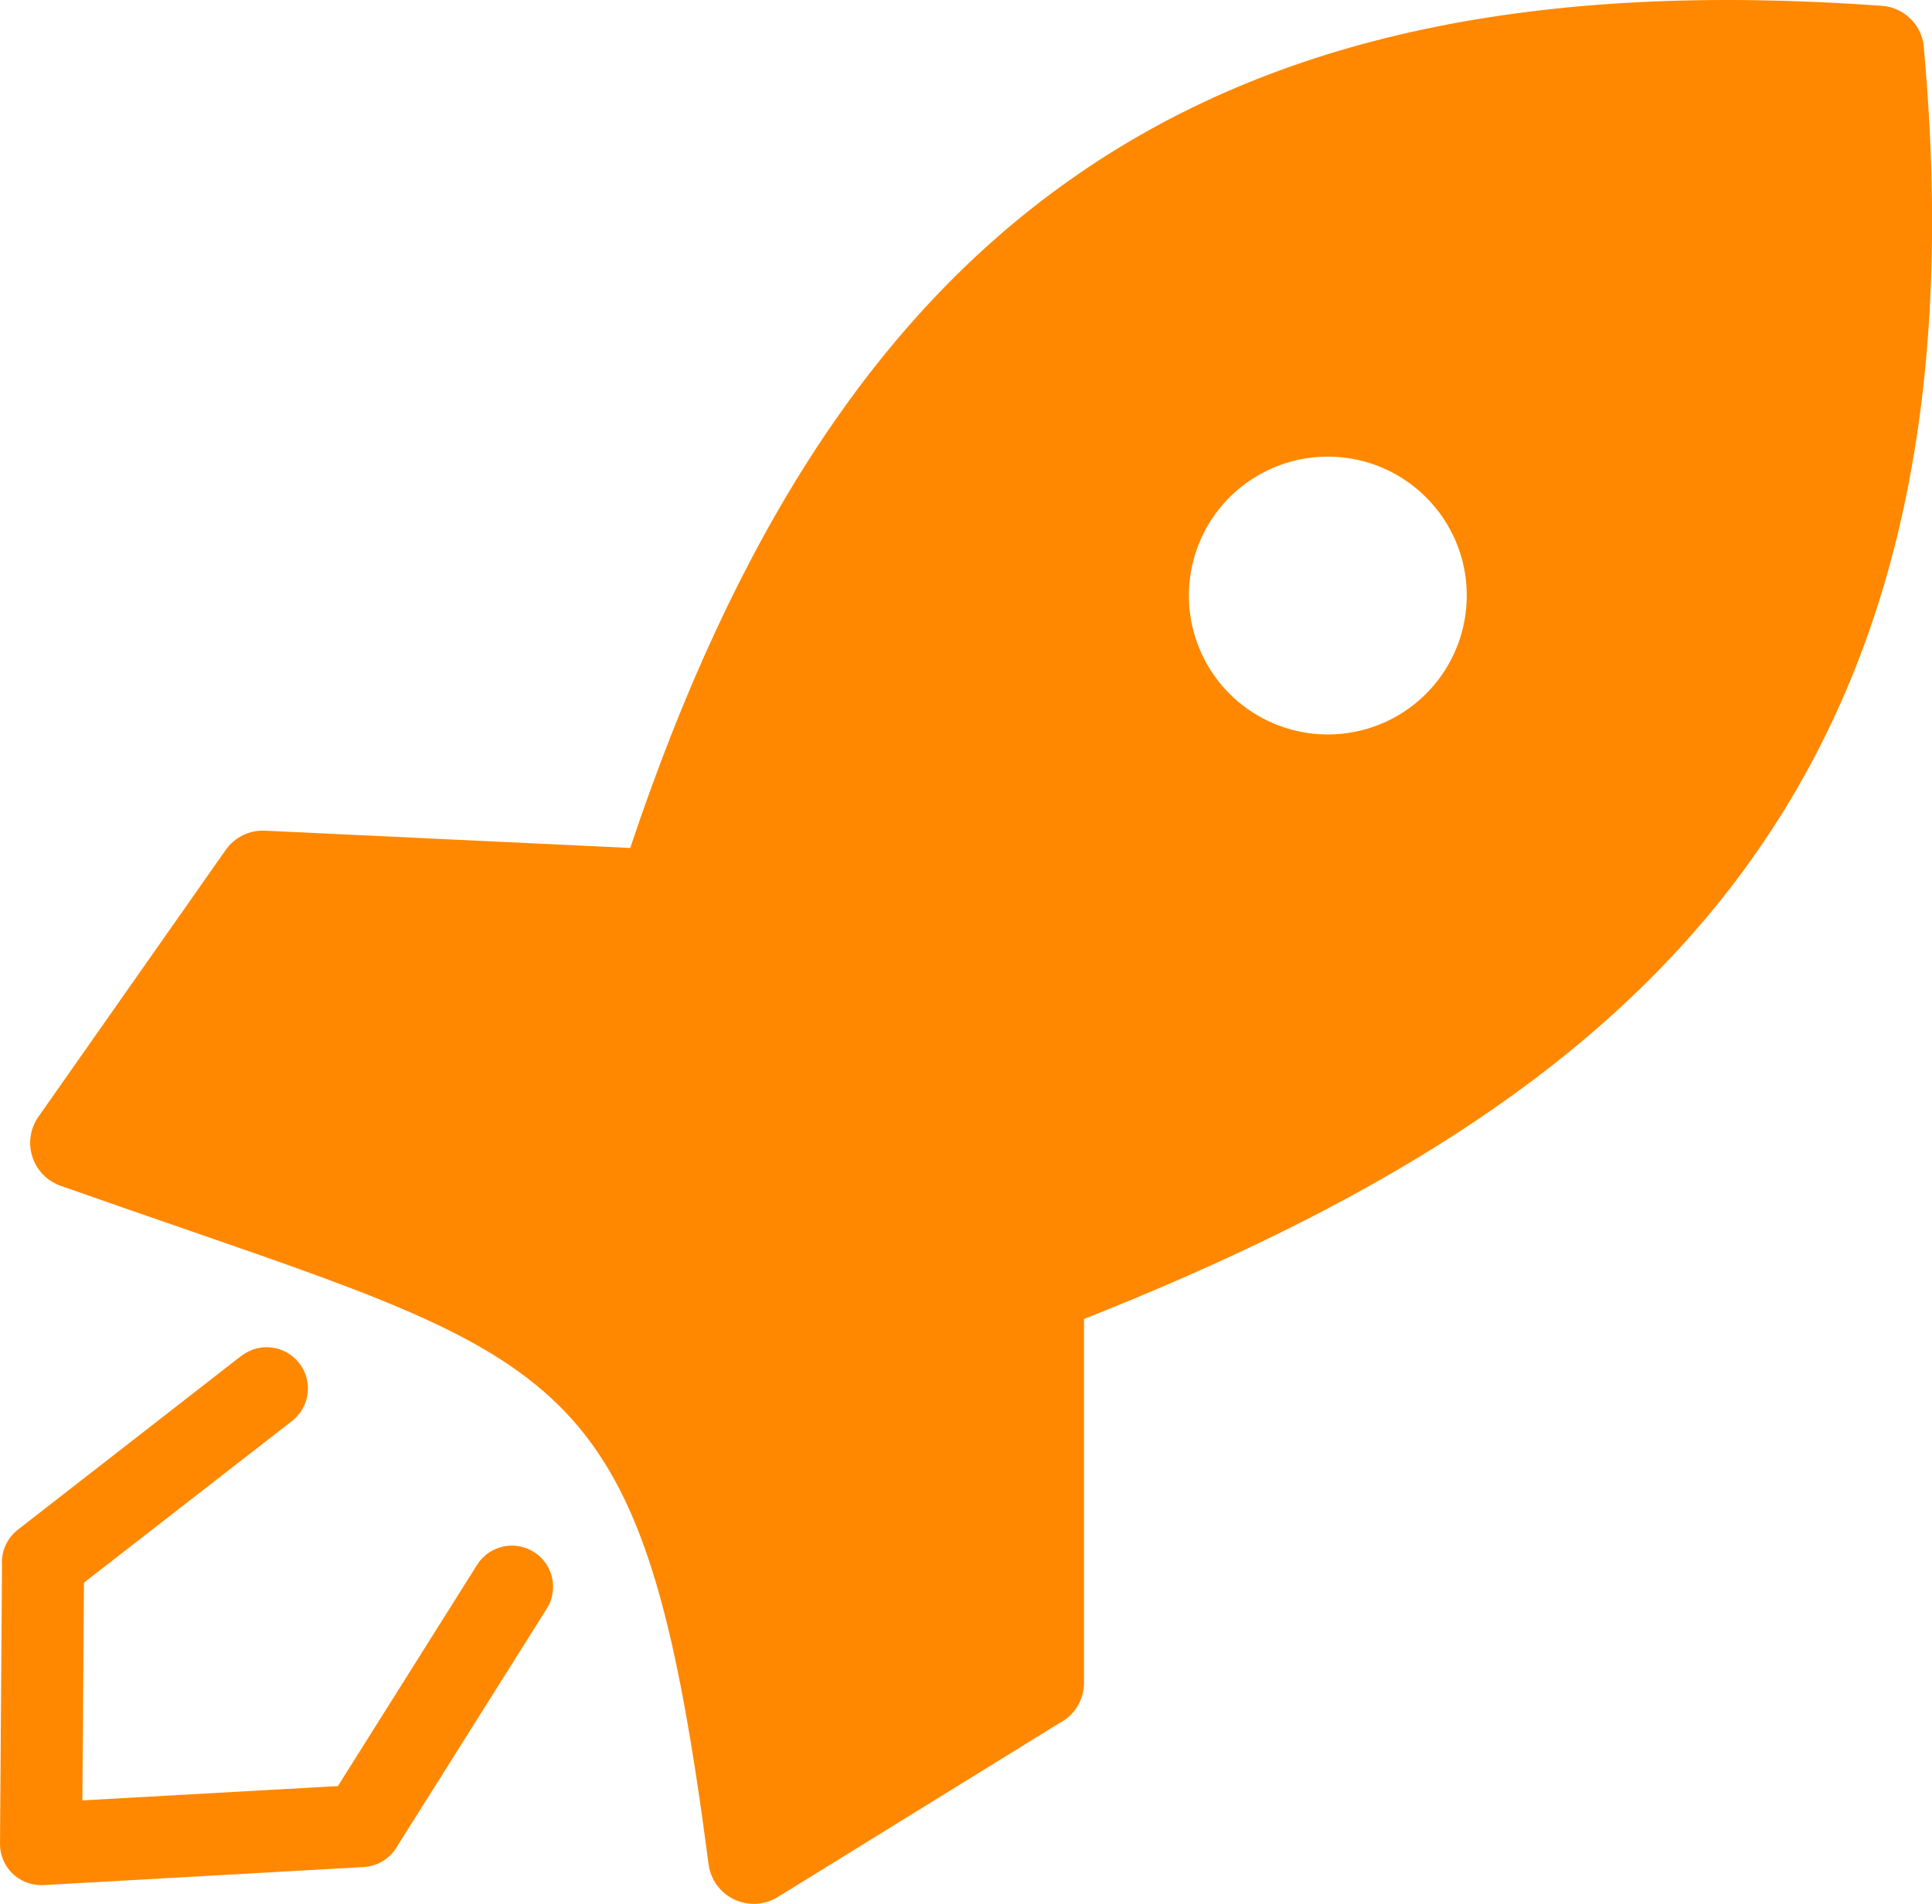
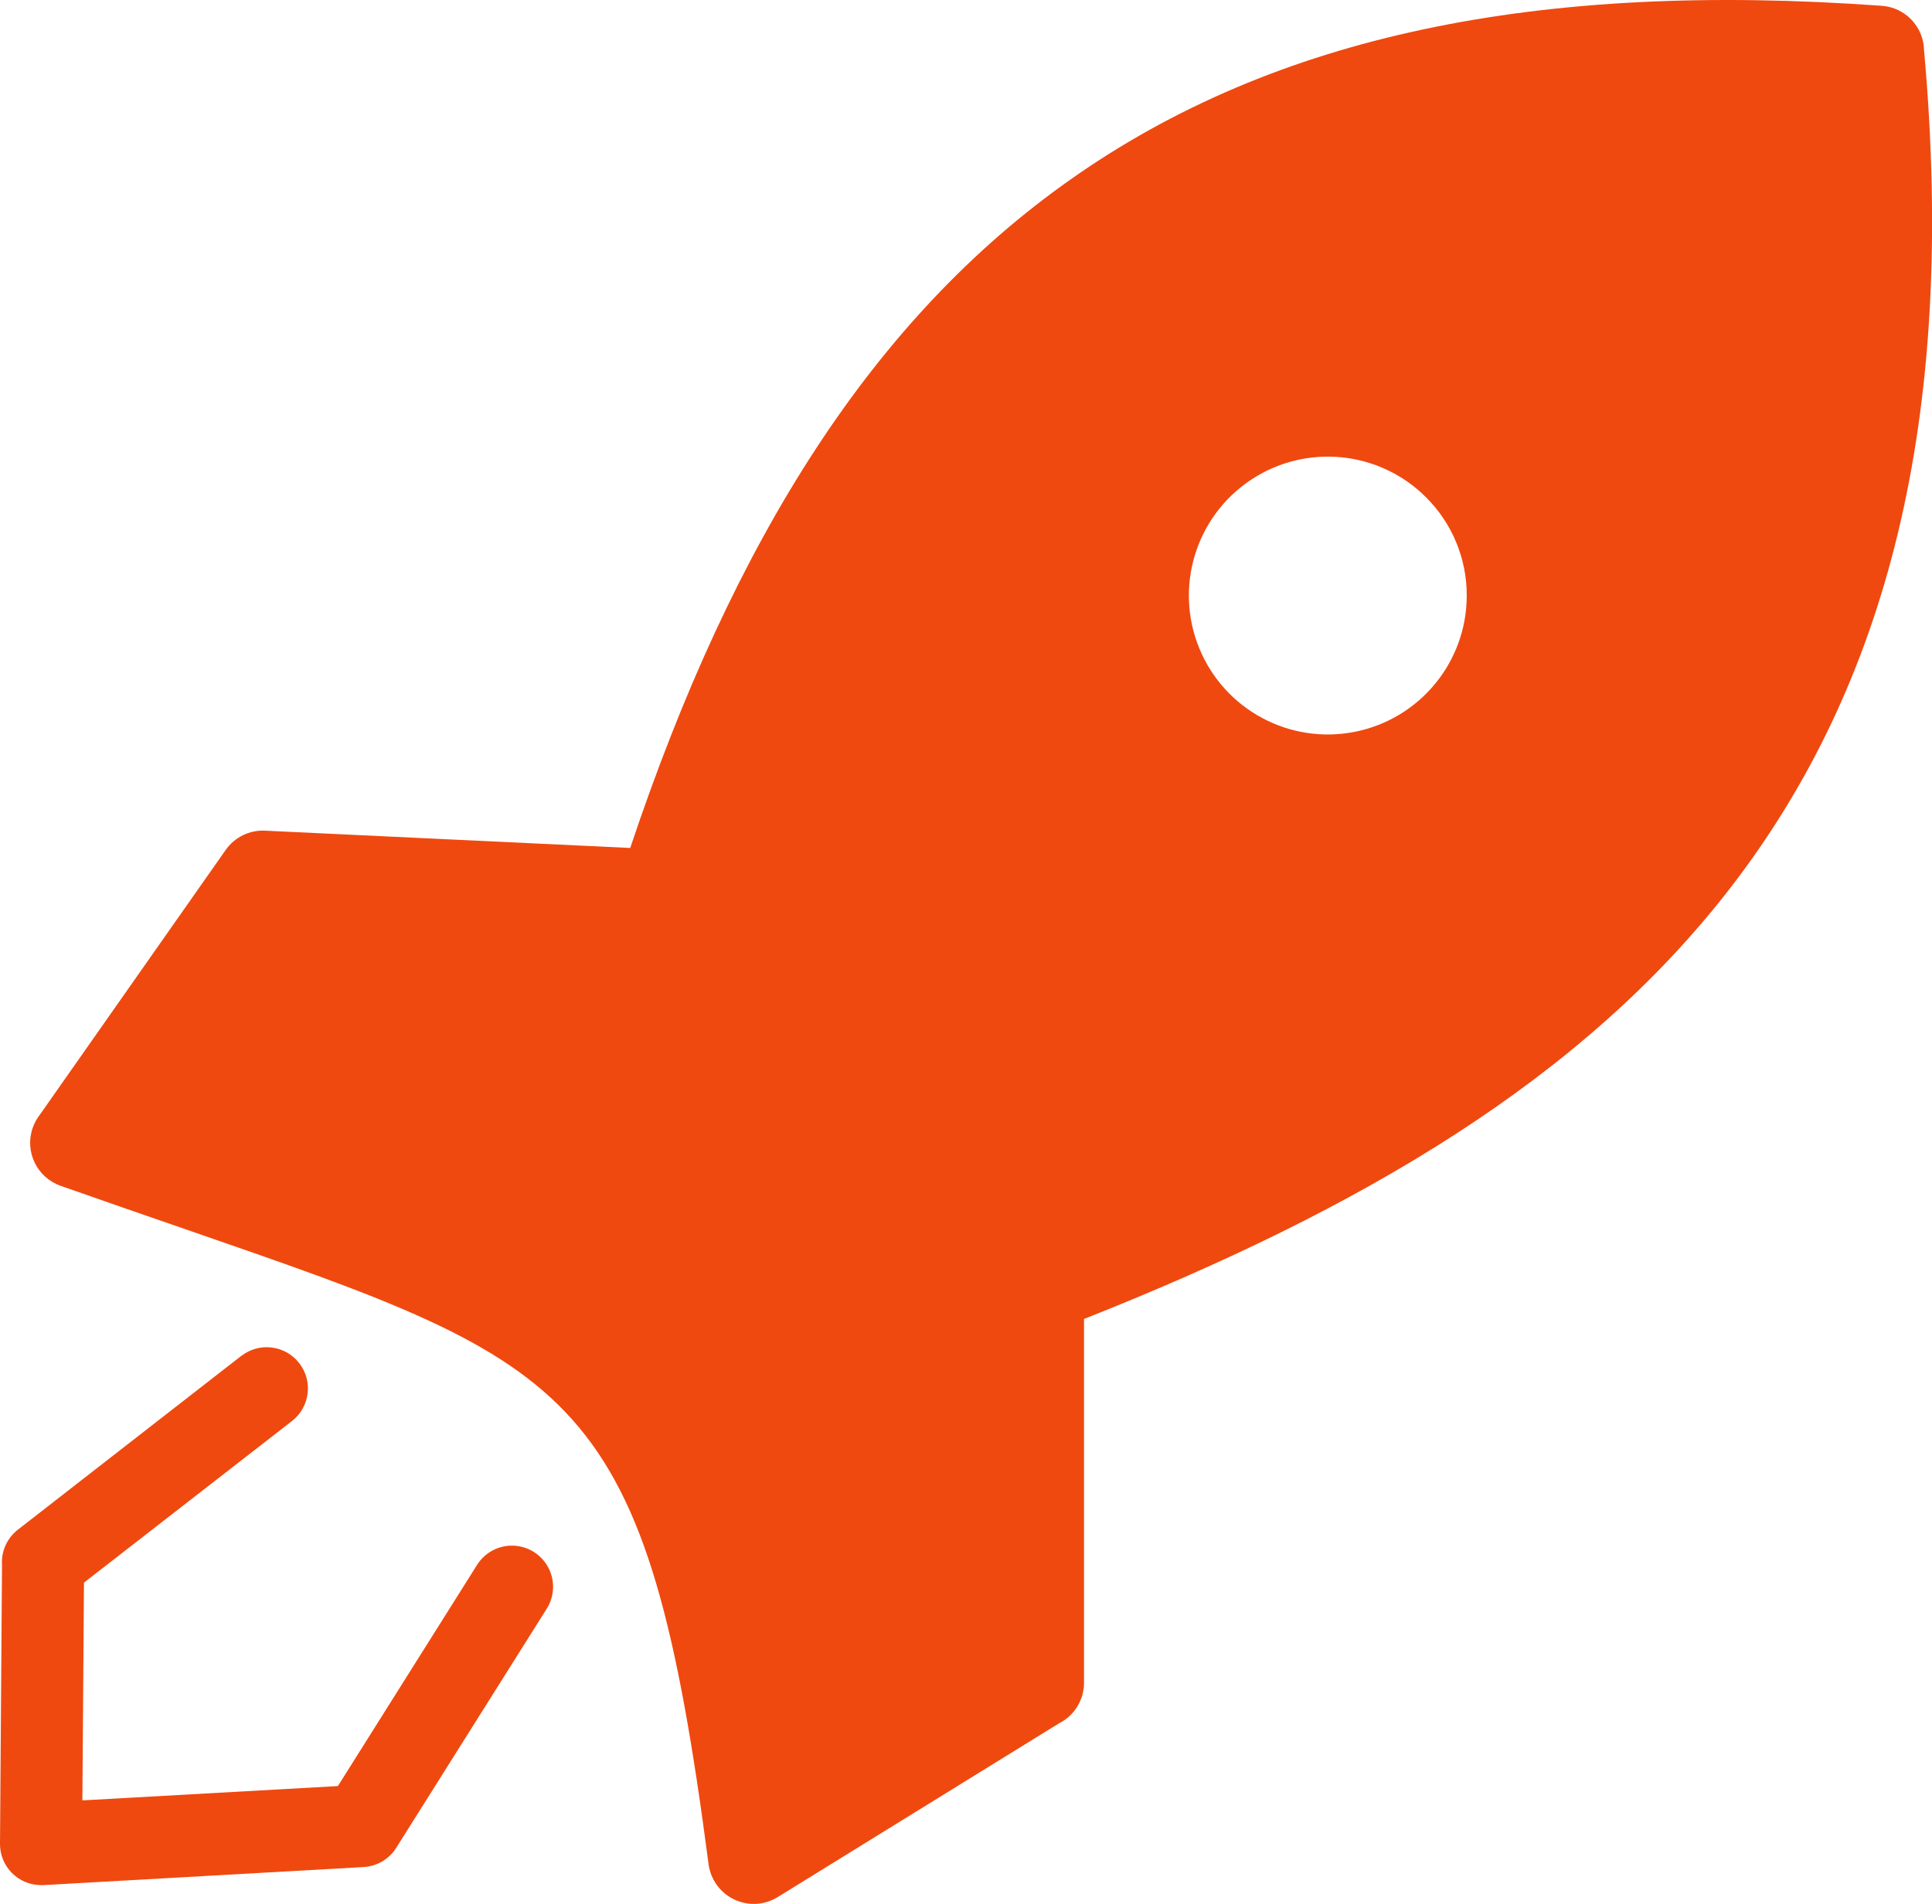
<svg xmlns="http://www.w3.org/2000/svg" width="86.676" height="85.423" viewBox="0 0 86.676 85.423">
  <g id="rocket-launch" transform="translate(-0.01 -0.001)">
-     <path id="Path_8077" data-name="Path 8077" d="M10.838,60.837a1.85,1.85,0,0,1,2.272,2.921L3.777,71.01l-.071,9.77,11.463-.642,6.222-9.89a1.847,1.847,0,1,1,3.125,1.968l-6.7,10.645a1.853,1.853,0,0,1-1.5.91l-14.37.811H1.844A1.844,1.844,0,0,1,.01,82.727L.1,70.234a1.857,1.857,0,0,1,.712-1.6l10.024-7.8ZM28.284,38.045c4.656-13.918,10.934-23.787,19.766-30C57.214,1.588,68.995-.853,84.43.261a2.039,2.039,0,0,1,1.9,2c1.5,16.712-1.749,28.563-8.663,37.543C71.012,48.436,61.03,54.277,48.643,59.18V75.5a2.039,2.039,0,0,1-1.129,1.827L34.9,85.119a2.045,2.045,0,0,1-3.1-1.467h0C29.011,62.3,26.041,61.282,8.588,55.243c-2.088-.72-4.338-1.5-5.862-2.039a2.042,2.042,0,0,1-1.249-2.6,2.168,2.168,0,0,1,.339-.614l8.317-11.851a2.032,2.032,0,0,1,1.764-.868h0l16.387.776ZM63.993,22.32a6.233,6.233,0,1,0,1.82,4.4,6.194,6.194,0,0,0-1.82-4.4Z" transform="translate(0 0)" fill="#f80" />
+     <path id="Path_8077" data-name="Path 8077" d="M10.838,60.837a1.85,1.85,0,0,1,2.272,2.921L3.777,71.01l-.071,9.77,11.463-.642,6.222-9.89a1.847,1.847,0,1,1,3.125,1.968l-6.7,10.645a1.853,1.853,0,0,1-1.5.91l-14.37.811H1.844A1.844,1.844,0,0,1,.01,82.727L.1,70.234a1.857,1.857,0,0,1,.712-1.6l10.024-7.8ZM28.284,38.045c4.656-13.918,10.934-23.787,19.766-30C57.214,1.588,68.995-.853,84.43.261a2.039,2.039,0,0,1,1.9,2c1.5,16.712-1.749,28.563-8.663,37.543C71.012,48.436,61.03,54.277,48.643,59.18V75.5a2.039,2.039,0,0,1-1.129,1.827L34.9,85.119a2.045,2.045,0,0,1-3.1-1.467h0C29.011,62.3,26.041,61.282,8.588,55.243c-2.088-.72-4.338-1.5-5.862-2.039a2.042,2.042,0,0,1-1.249-2.6,2.168,2.168,0,0,1,.339-.614l8.317-11.851a2.032,2.032,0,0,1,1.764-.868h0l16.387.776ZM63.993,22.32a6.233,6.233,0,1,0,1.82,4.4,6.194,6.194,0,0,0-1.82-4.4Z" transform="translate(0 0)" fill="#EF4910" />
  </g>
</svg>
